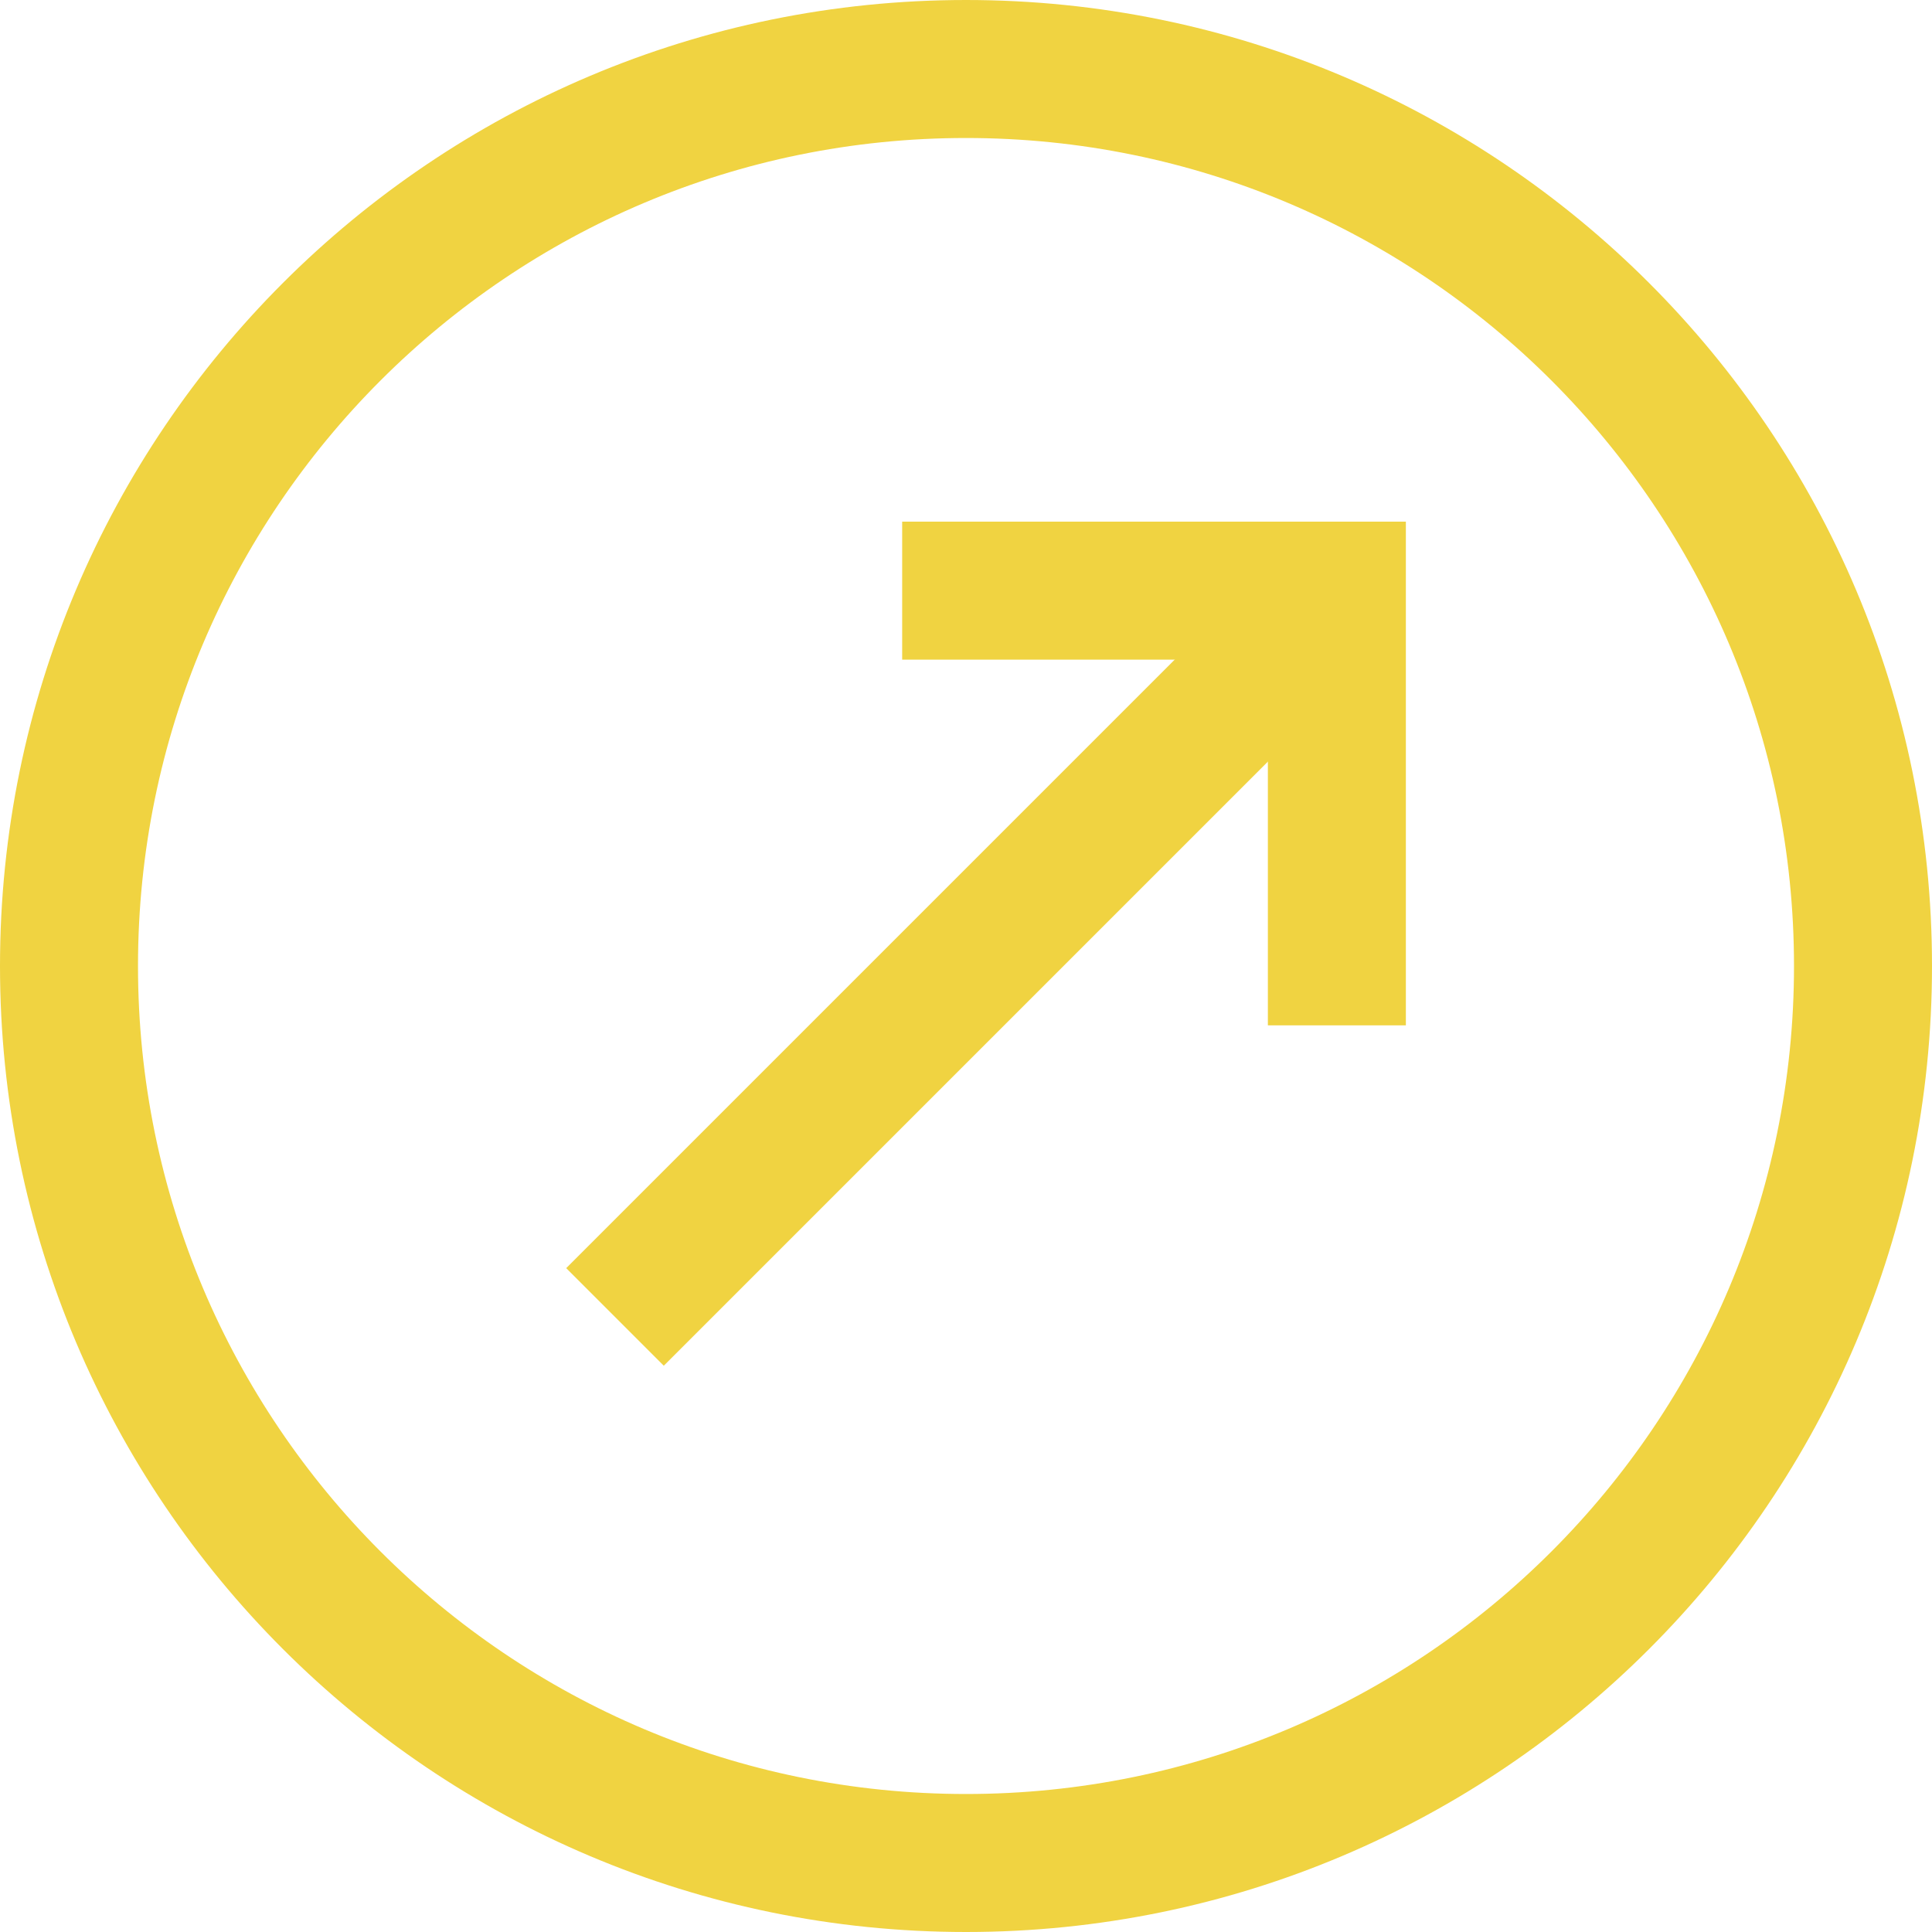
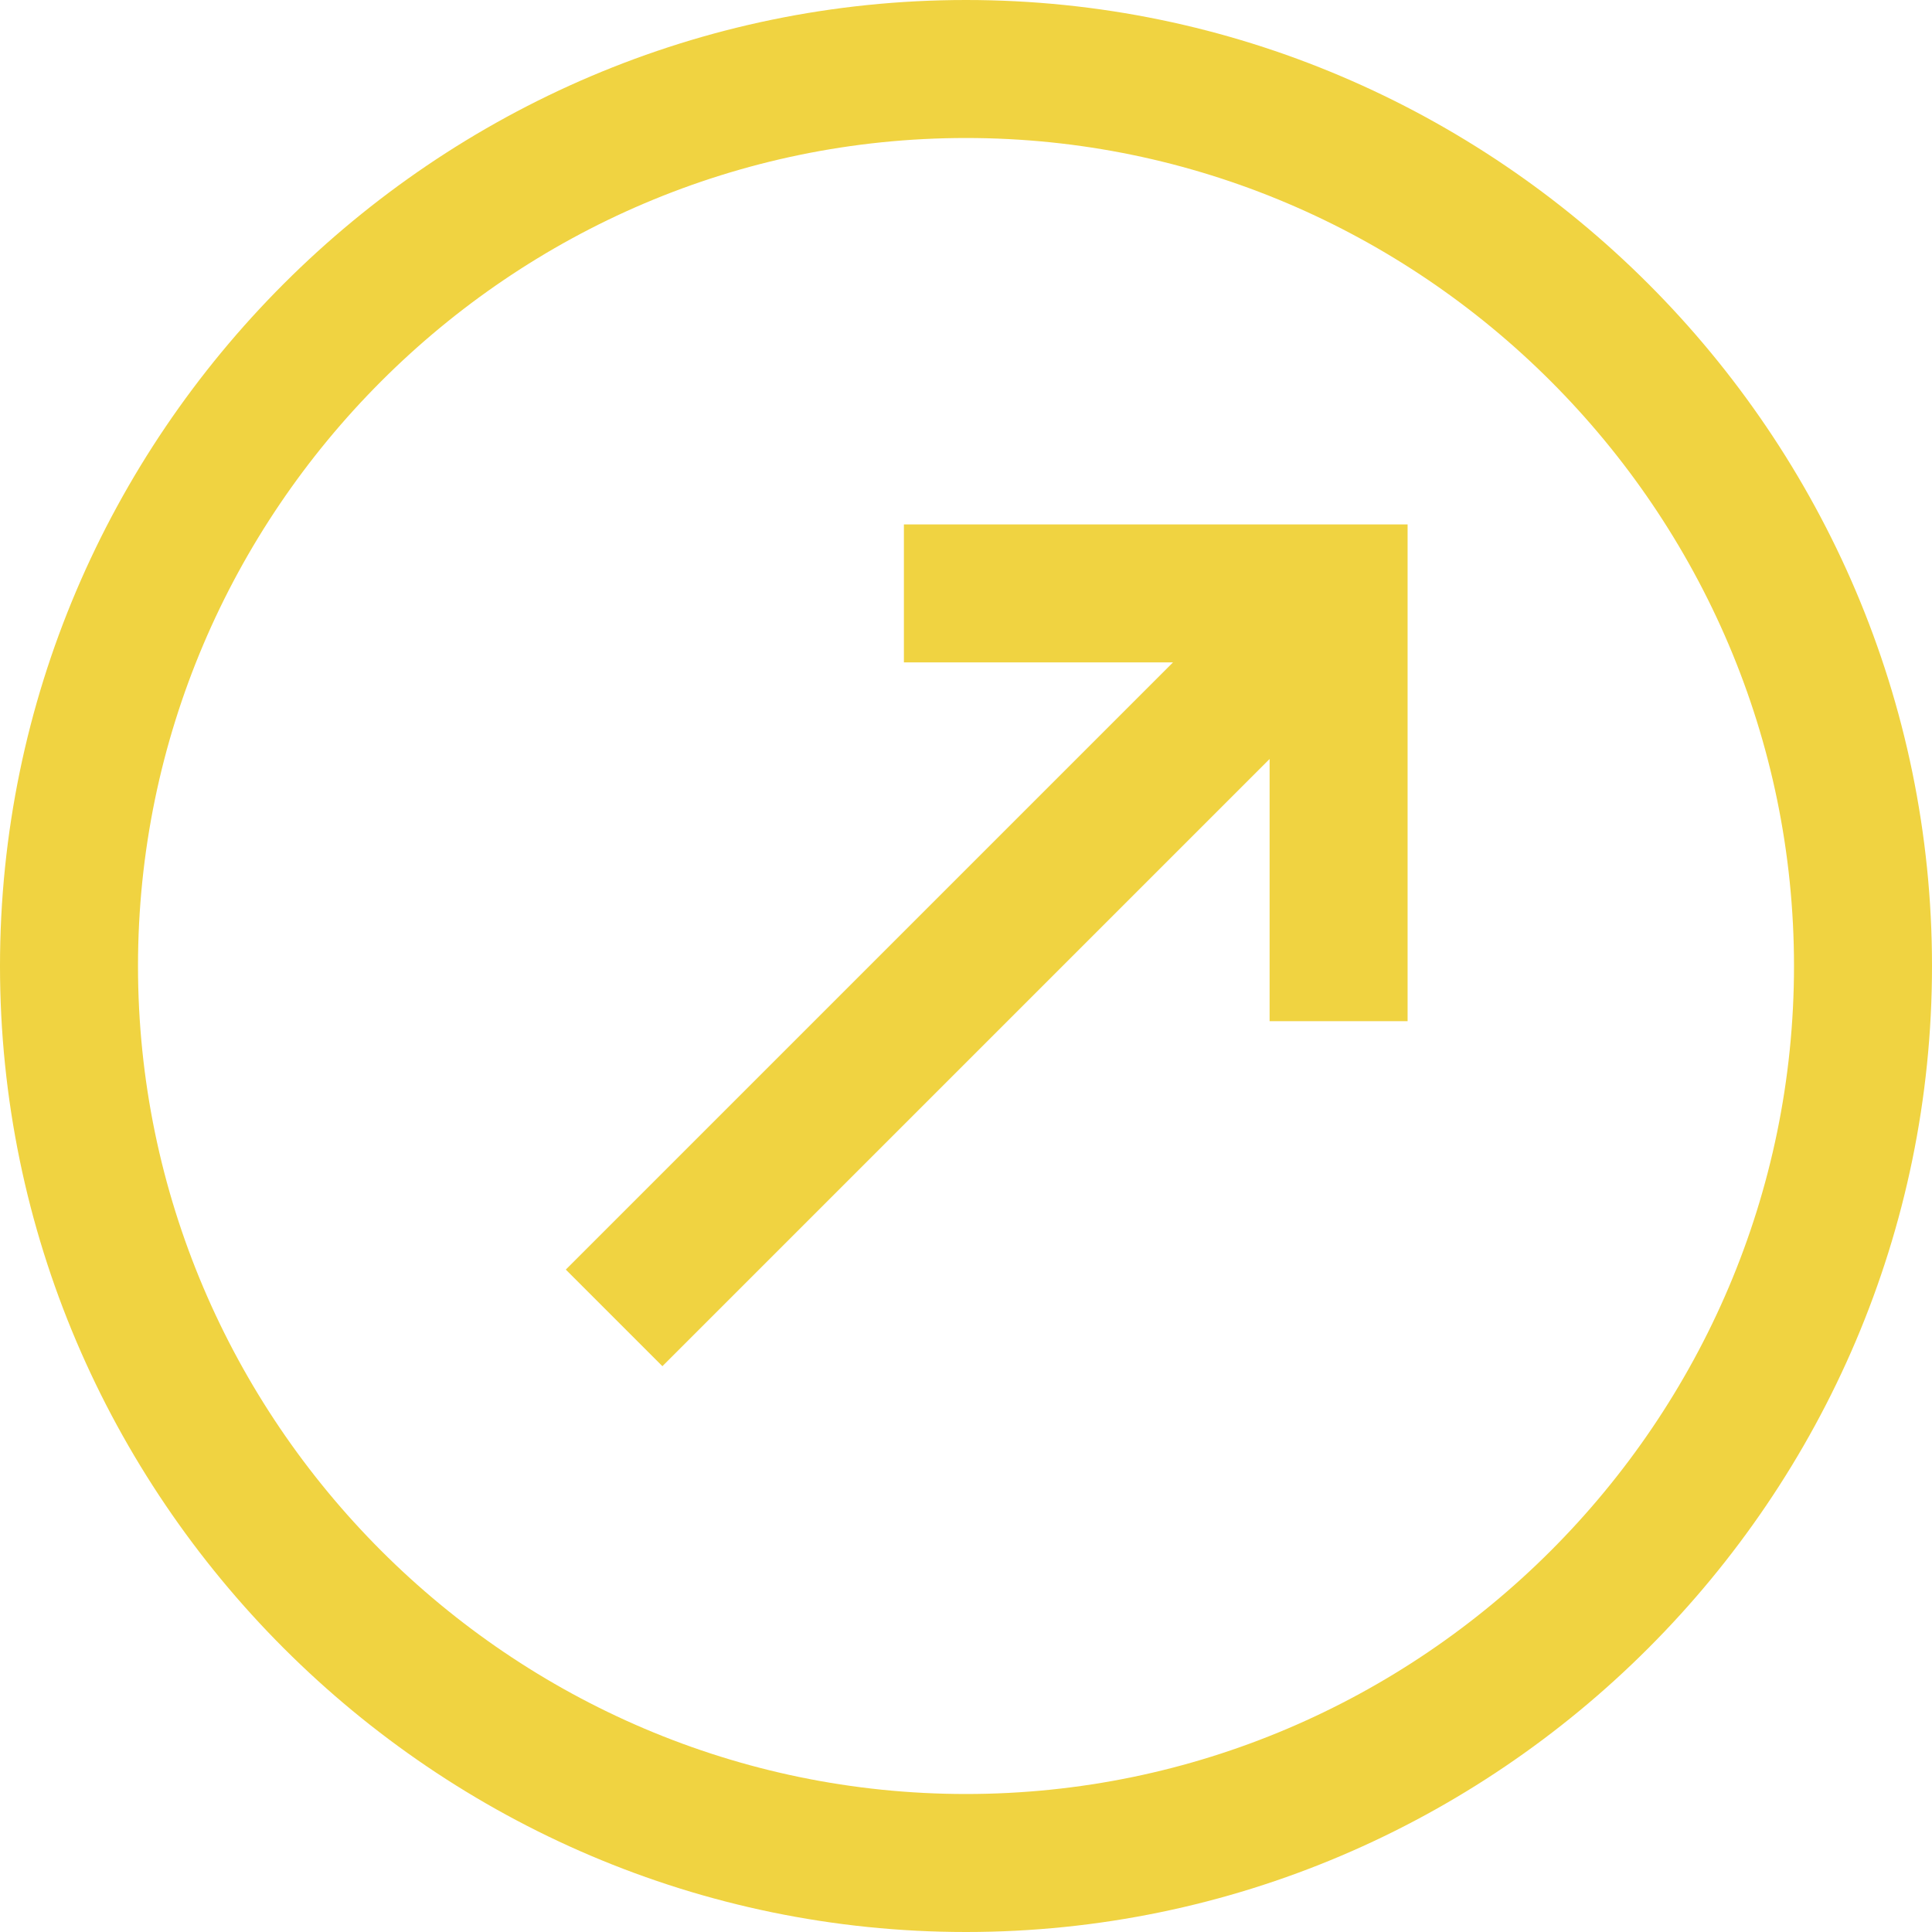
- <svg xmlns="http://www.w3.org/2000/svg" width="28" height="28" viewBox="0 0 28 28">
-   <g id="Ellipse_602" data-name="Ellipse 602" fill="none" stroke="#f0d341" stroke-miterlimit="10" stroke-width="2">
-     <circle cx="14" cy="14" r="14" stroke="none" />
-     <circle cx="14" cy="14" r="13" fill="none" />
-   </g>
-   <g id="Group_5926" data-name="Group 5926" transform="translate(8.913 8.452)">
-     <path id="Path_2032" data-name="Path 2032" d="M1811.119,1111.865h6.3v6.3" transform="translate(-1806.957 -1111.757)" fill="none" stroke="#f0d341" stroke-miterlimit="10" stroke-width="2" />
-     <line id="Line_489" data-name="Line 489" x1="10.634" y2="10.634" fill="none" stroke="#f0d341" stroke-miterlimit="10" stroke-width="2" />
-   </g>
+ <svg xmlns="http://www.w3.org/2000/svg" version="1.1" x="0px" y="0px" viewBox="0 0 28 28" xml:space="preserve">
+   <path fill="#F0D341" d="M14,28C6.3,28,0,21.7,0,14S6.3,0,14,0s14,6.3,14,14S21.7,28,14,28z M14,2C7.4,2,2,7.4,2,14 c0,6.6,5.4,12,12,12c6.6,0,12-5.4,12-12C26,7.4,20.6,2,14,2z M13.1,7.6v2H17l-8.8,8.8l1.4,1.4l8.8-8.8v3.8h2V7.6H13.1z" />
</svg>
